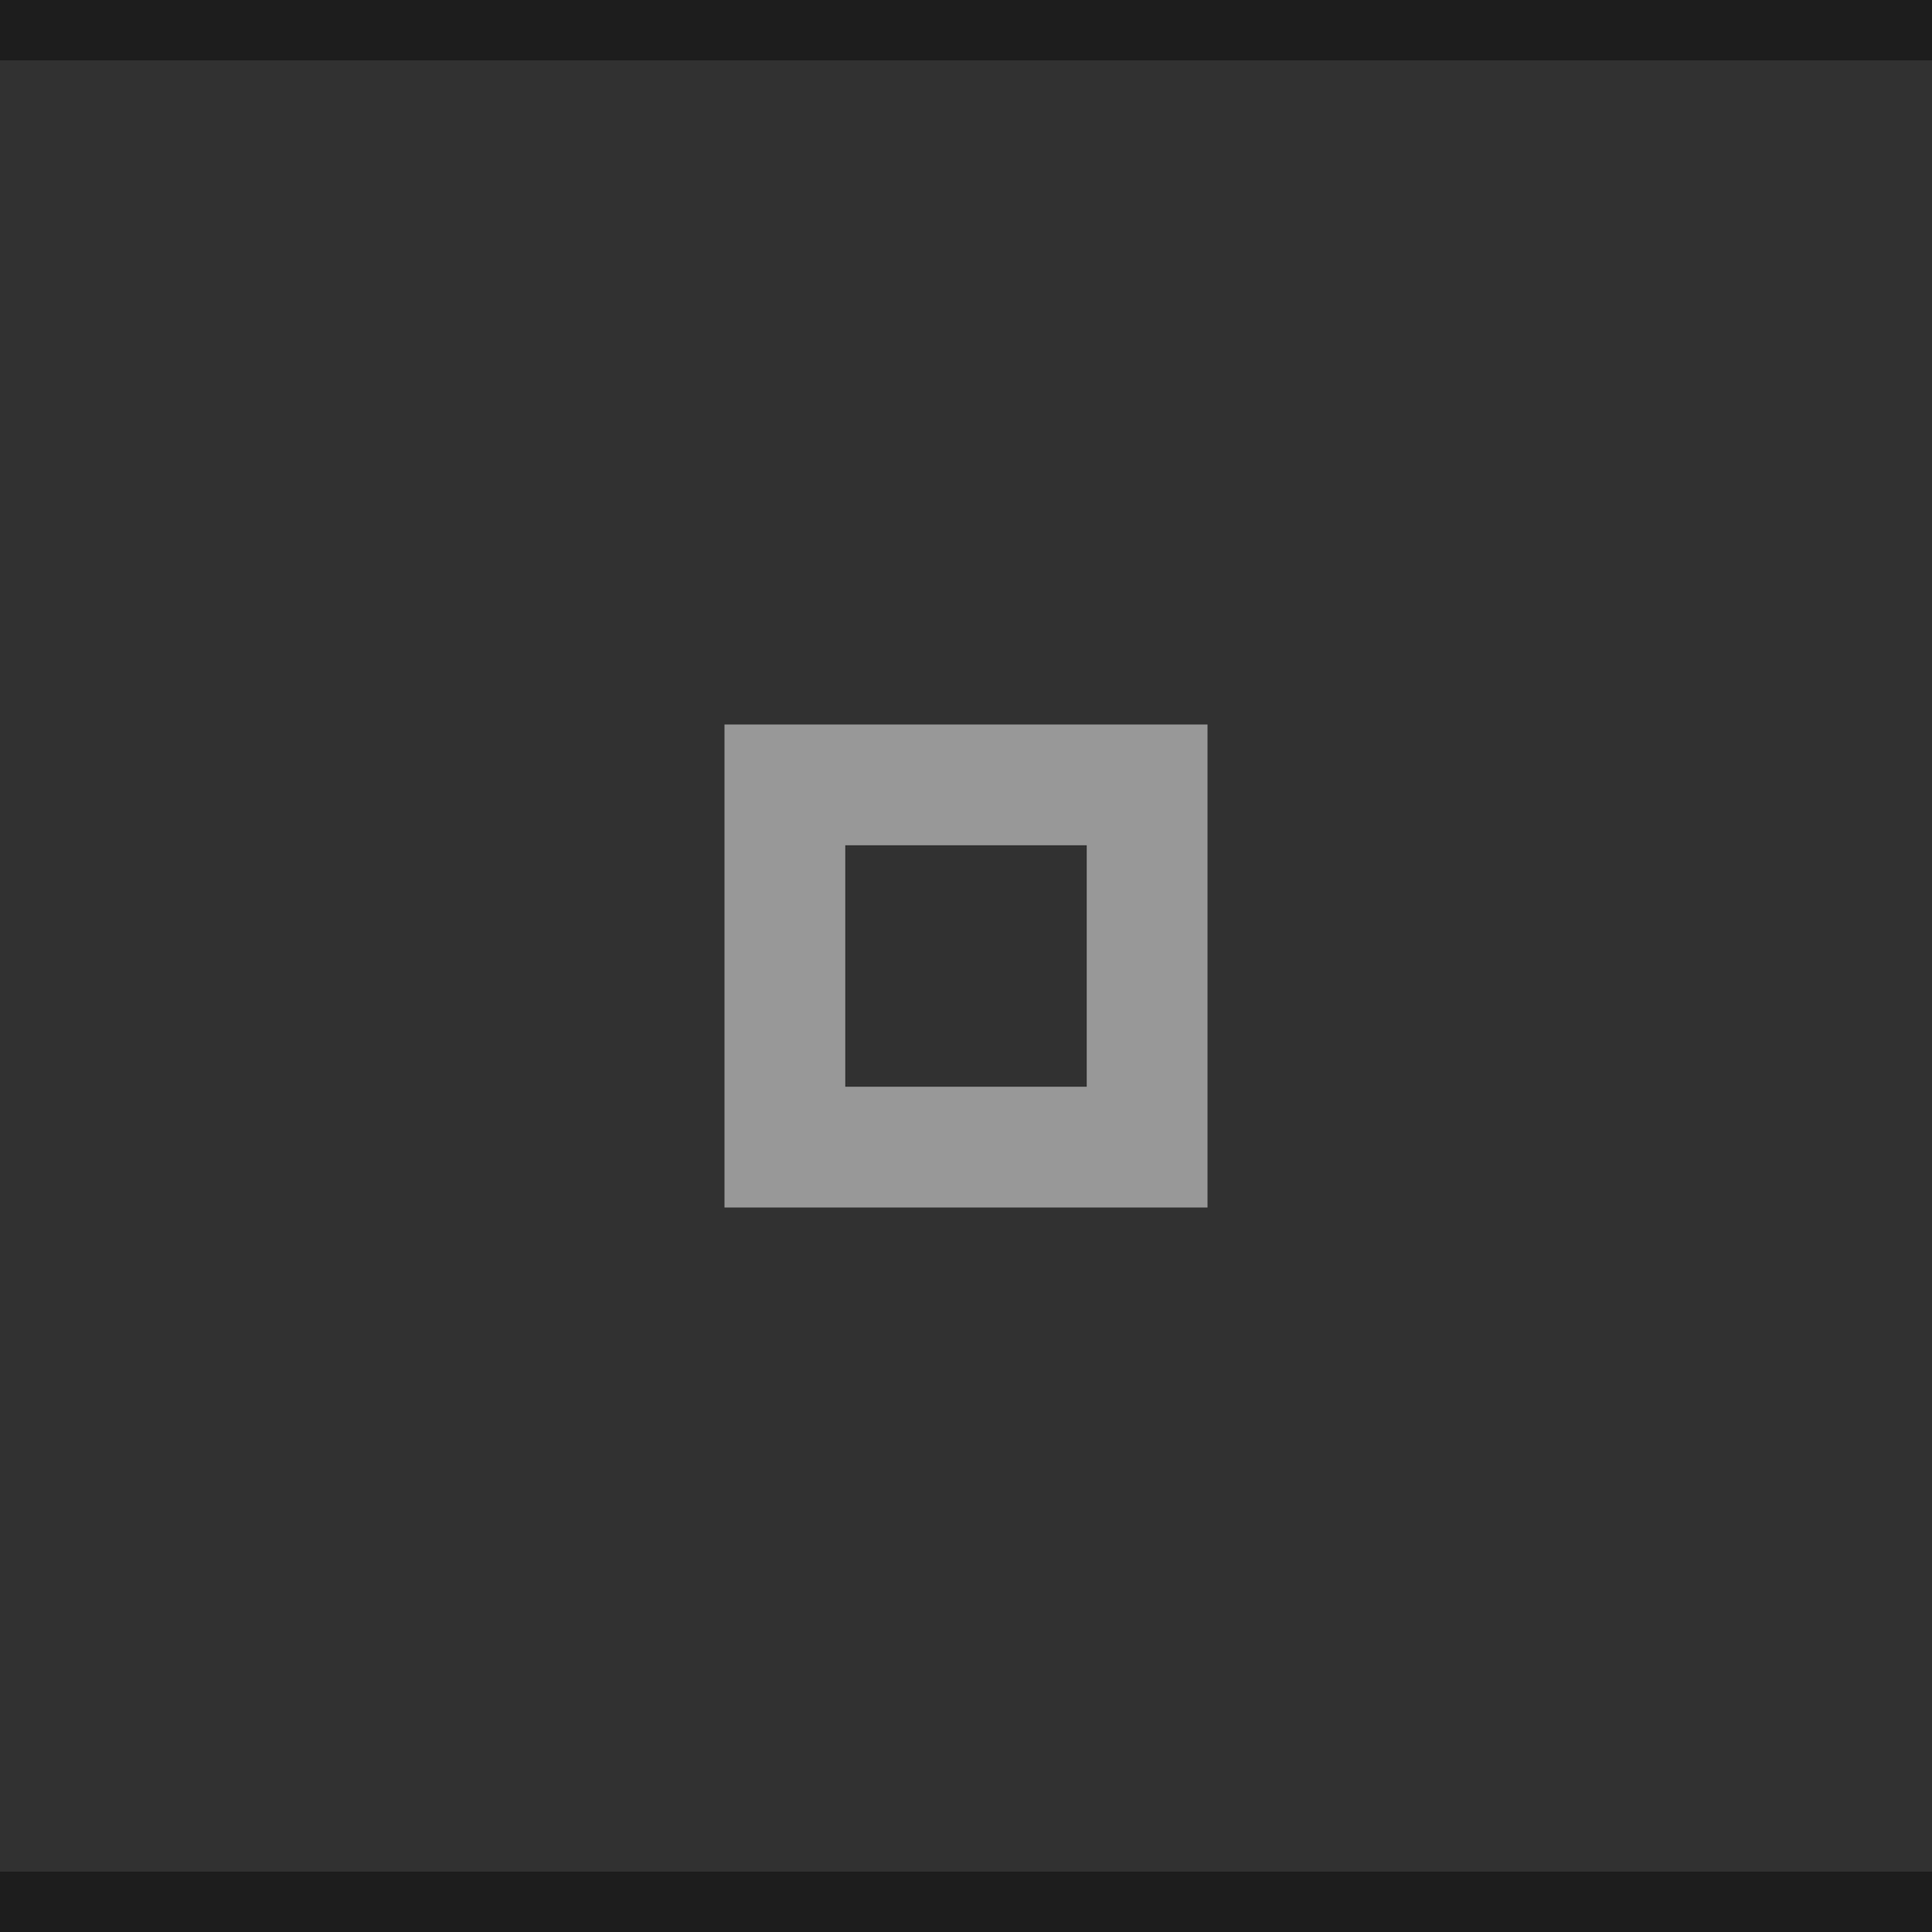
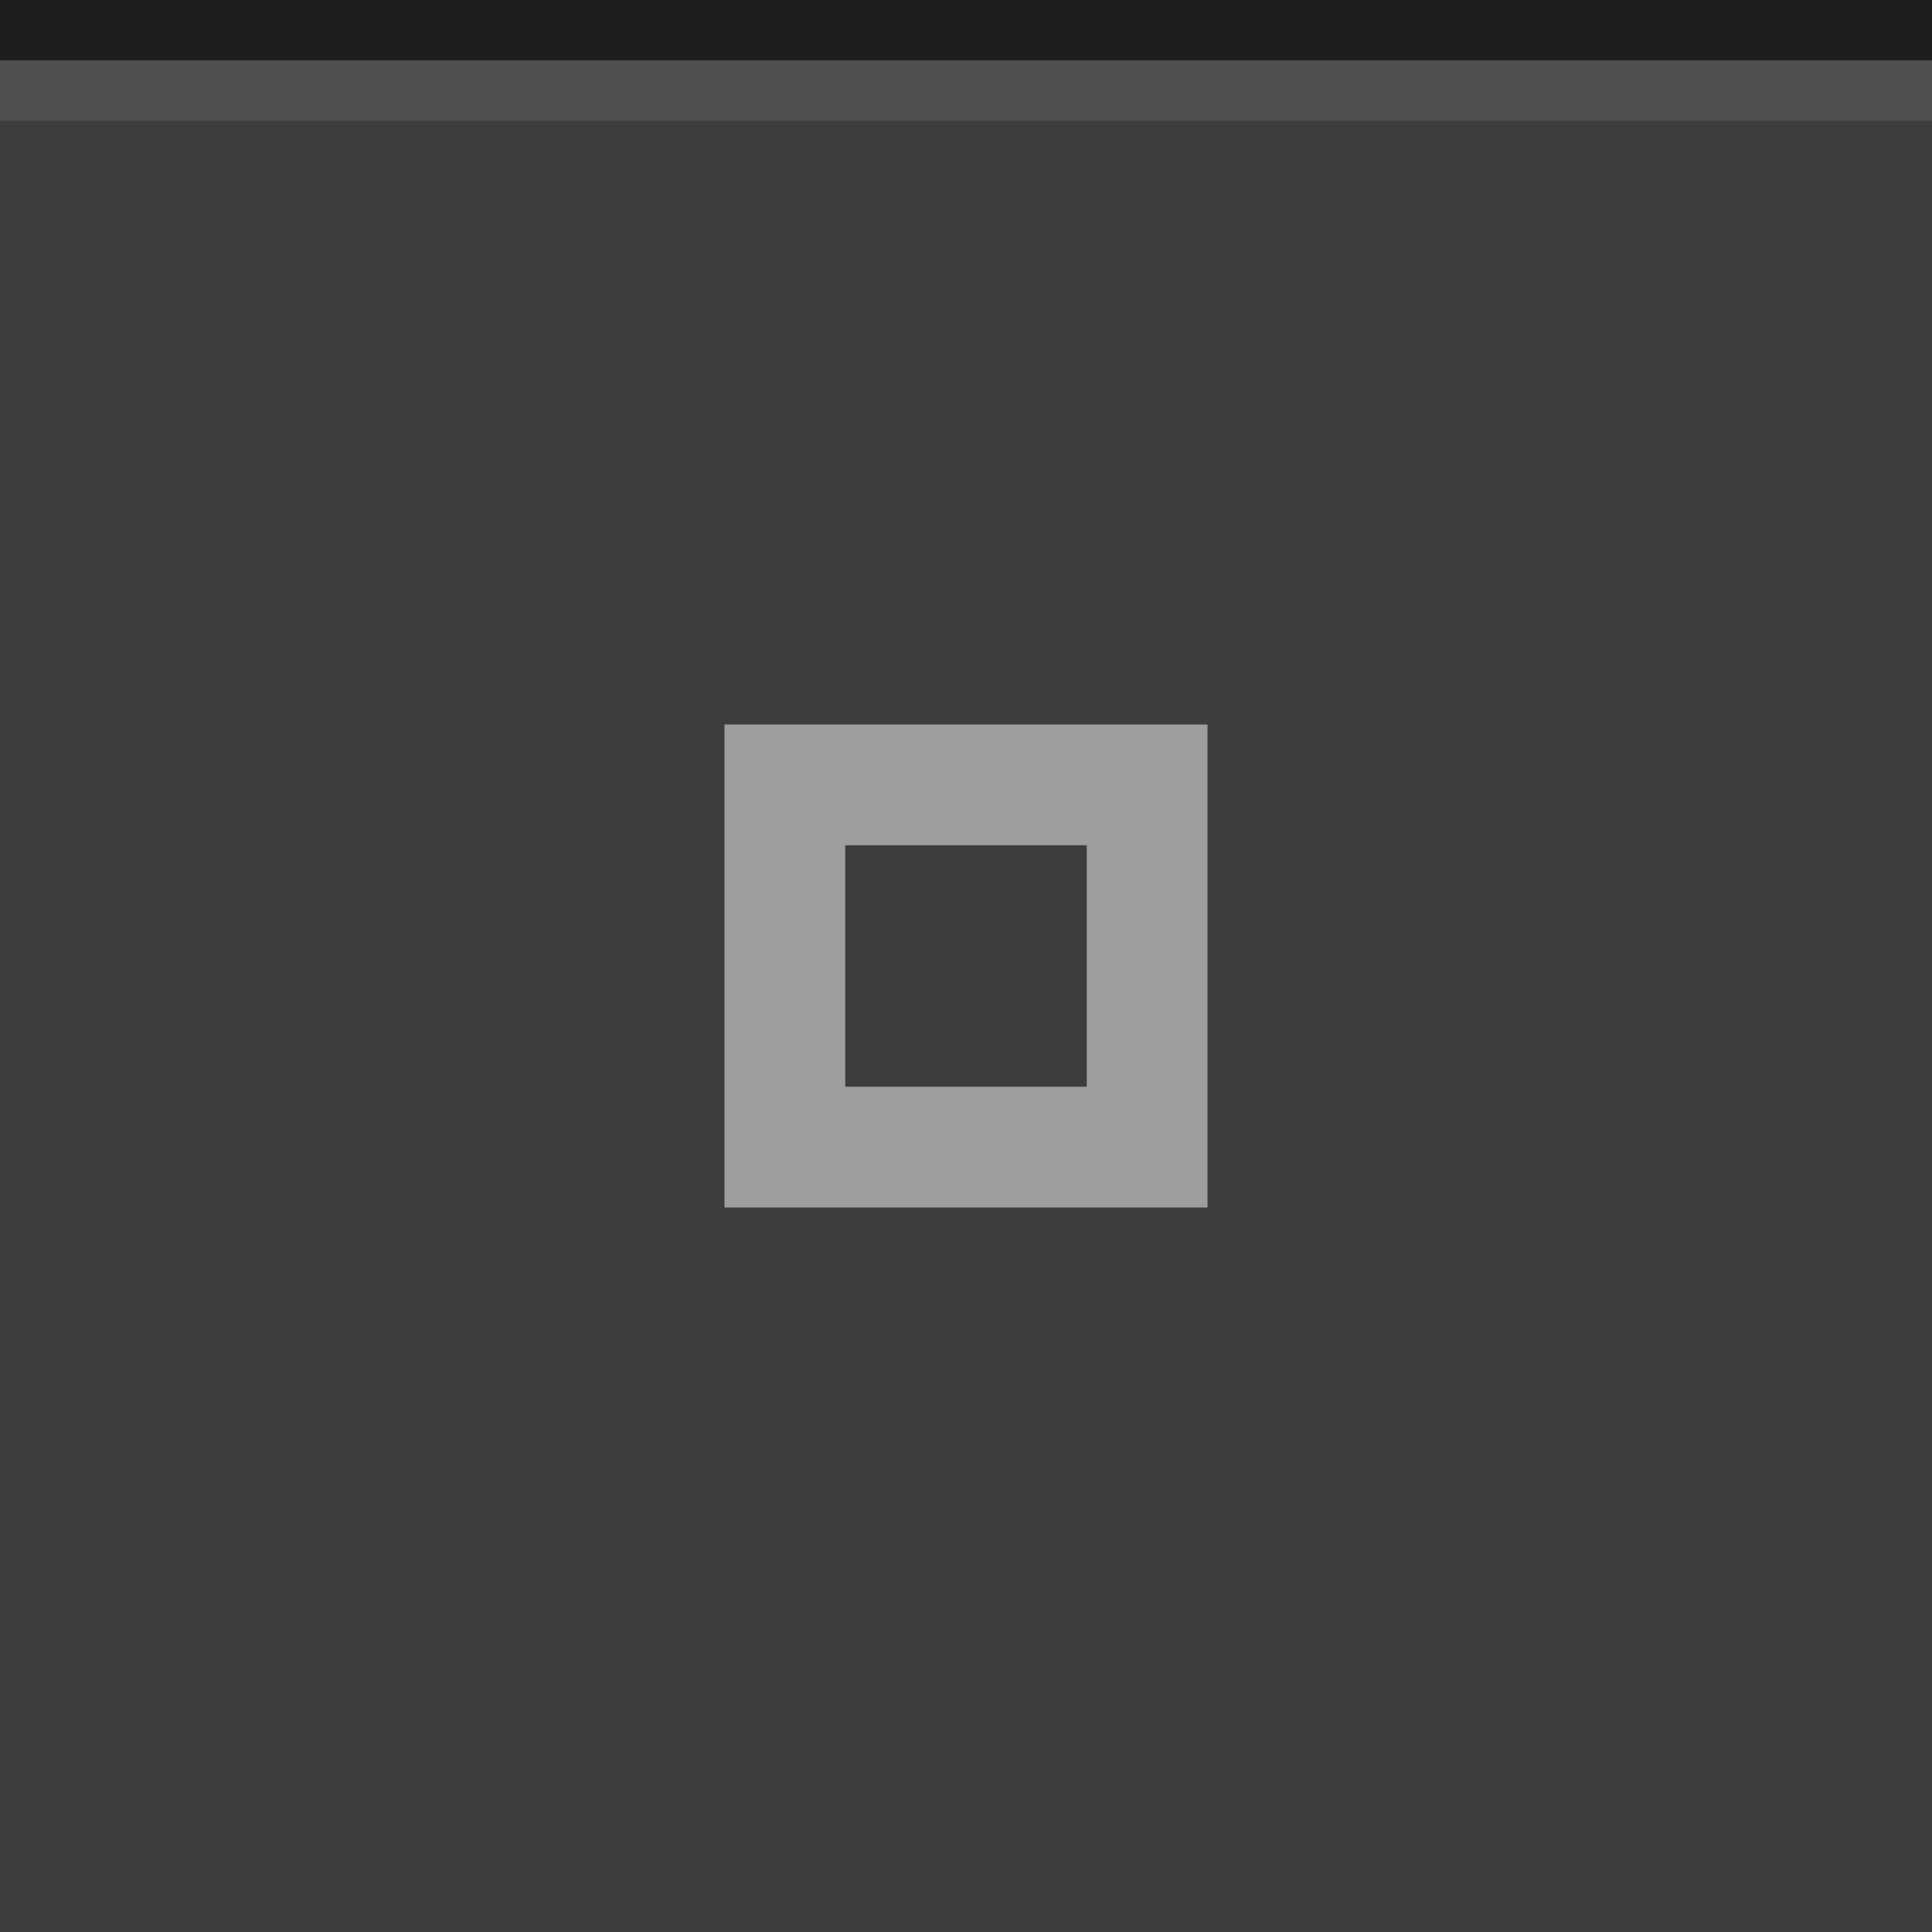
<svg xmlns="http://www.w3.org/2000/svg" width="32" height="32" viewBox="0 0 32 32" version="1.1" id="svg12">
  <defs id="defs16" />
-   <rect width="32" height="32" fill="#E0E0E0" id="rect2" style="fill:#313131;fill-opacity:1" />
+   <rect width="32" height="32" fill="#E0E0E0" id="rect2" style="fill:#3d3d3d;fill-opacity:1" />
  <rect width="32" height="1" fill="#FFFFFF" fill-opacity="0.4" id="rect4" style="fill:#1d1d1d;fill-opacity:1" />
  <g style="fill:#ffffff;fill-opacity:1;opacity:0.5" fill="#000000" opacity="0.6" id="g10">
    <circle style="fill:#ffffff;fill-opacity:1" cx="16" cy="16" r="12" opacity="0" id="circle6" />
    <path style="fill:#ffffff;fill-opacity:1" d="m12 12v8h8v-8zm2 2h4v4h-4z" id="path8" />
  </g>
-   <rect style="fill:#1d1d1d;fill-opacity:1" id="rect112" fill-opacity="0.4" fill="#FFFFFF" height="1" width="32" x="0" y="31" />
+   <rect style="opacity:0.1;fill:#ffffff;fill-opacity:1;stroke-width:4" y="1" x="0" id="rect4-3" height="1" width="32" />
</svg>
